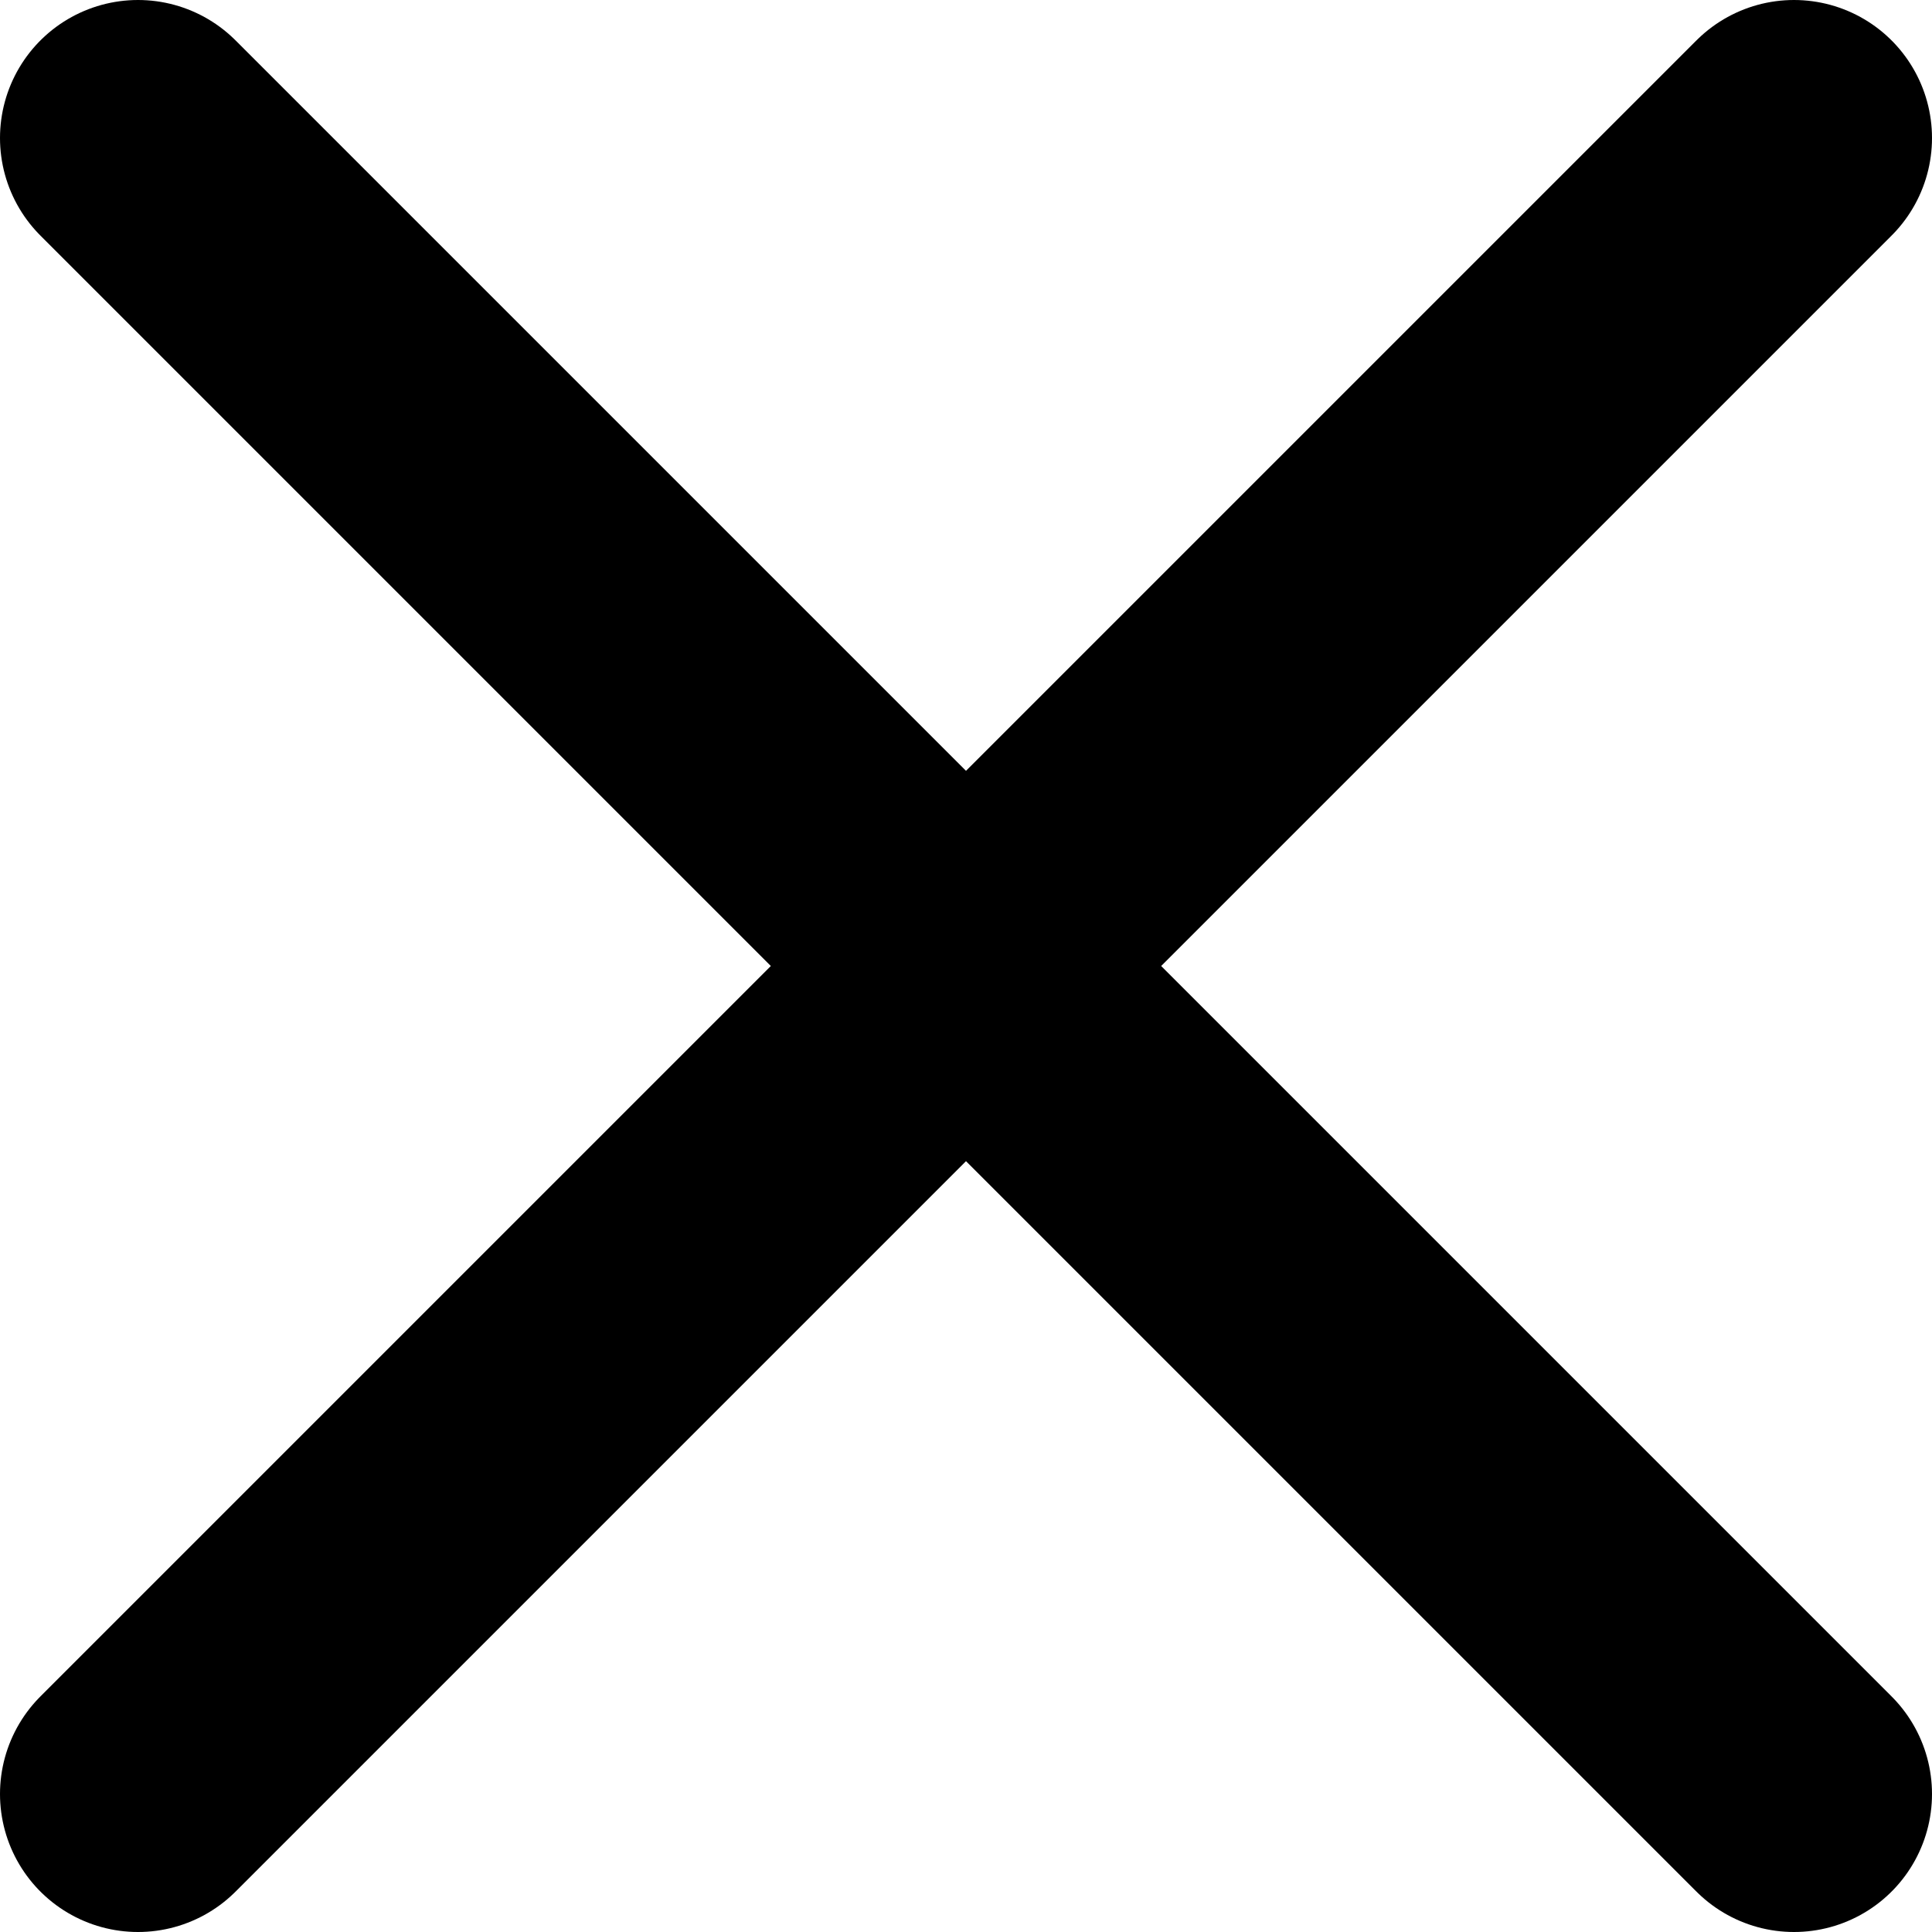
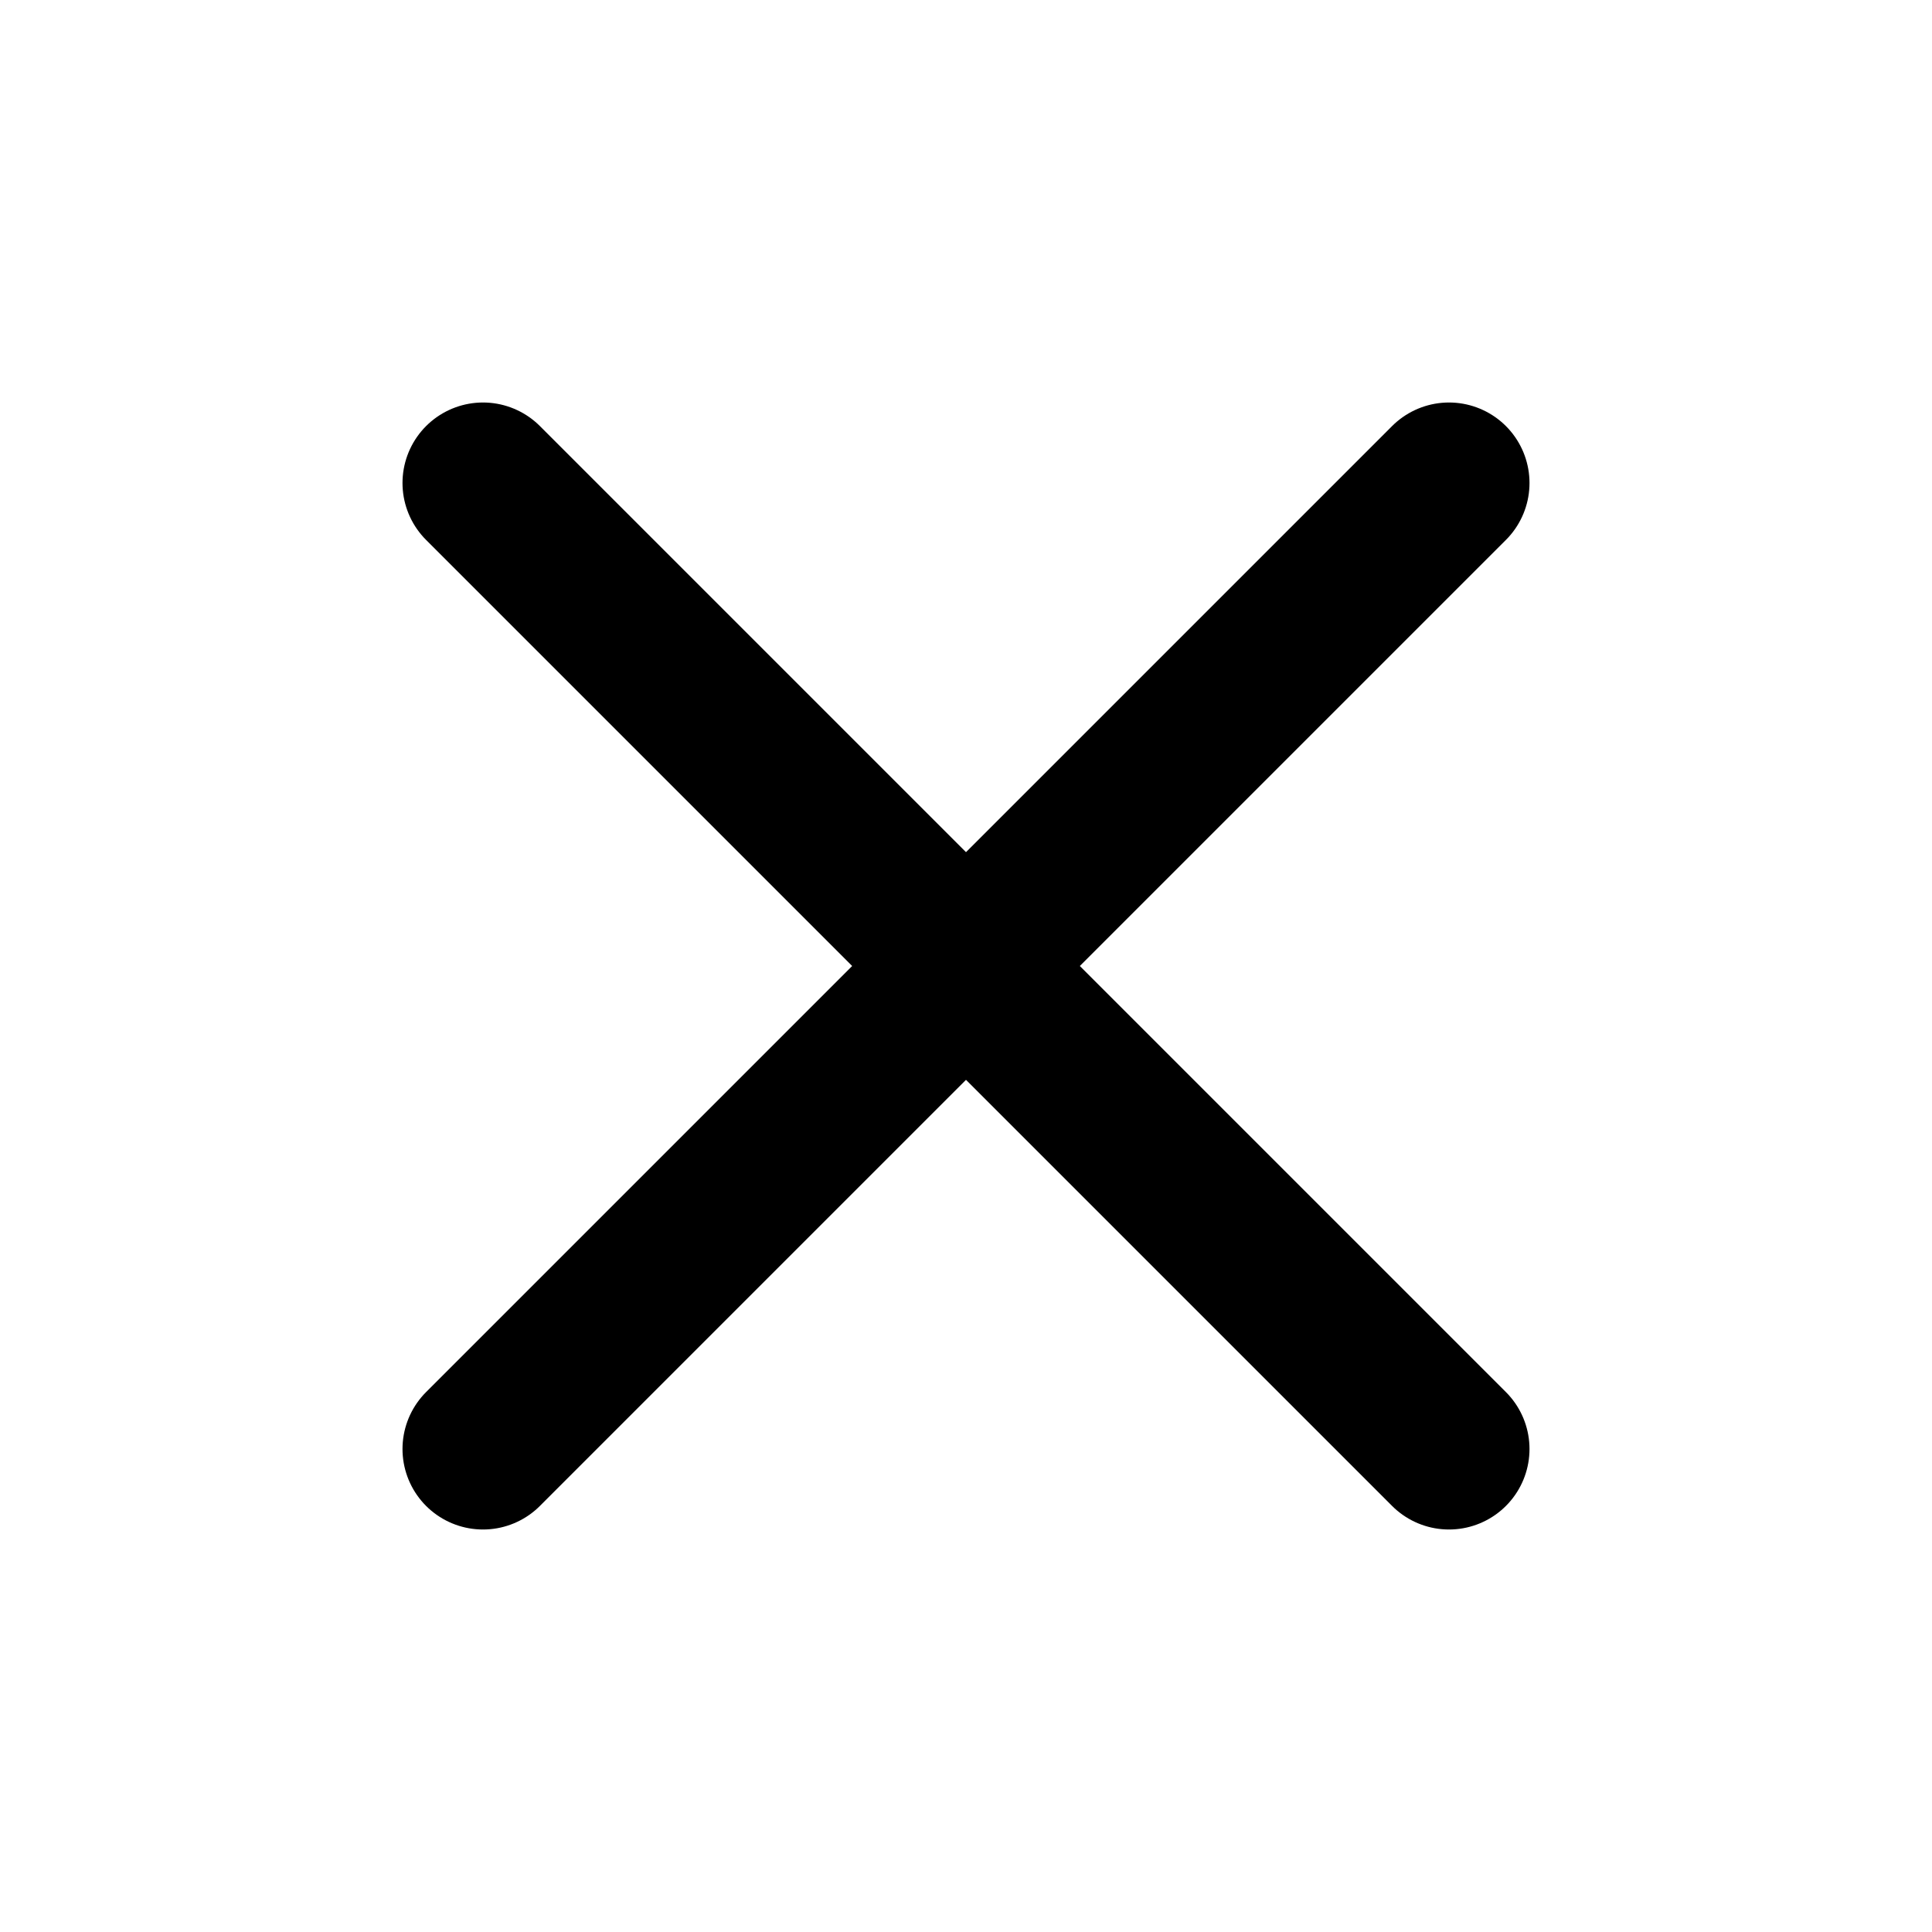
- <svg xmlns="http://www.w3.org/2000/svg" width="14" height="14" viewBox="0 0 14 14" fill="none">
-   <path d="M13 1L1 13M1 1L13 13" stroke="black" stroke-width="2" stroke-linecap="round" stroke-linejoin="round" />
+ <svg xmlns="http://www.w3.org/2000/svg" width="24" height="24" viewBox="0 0 24 24" fill="none">
+   <path d="M18 6L6 18M6 6L18 18" stroke="black" stroke-width="2" stroke-linecap="round" stroke-linejoin="round" />
</svg>
